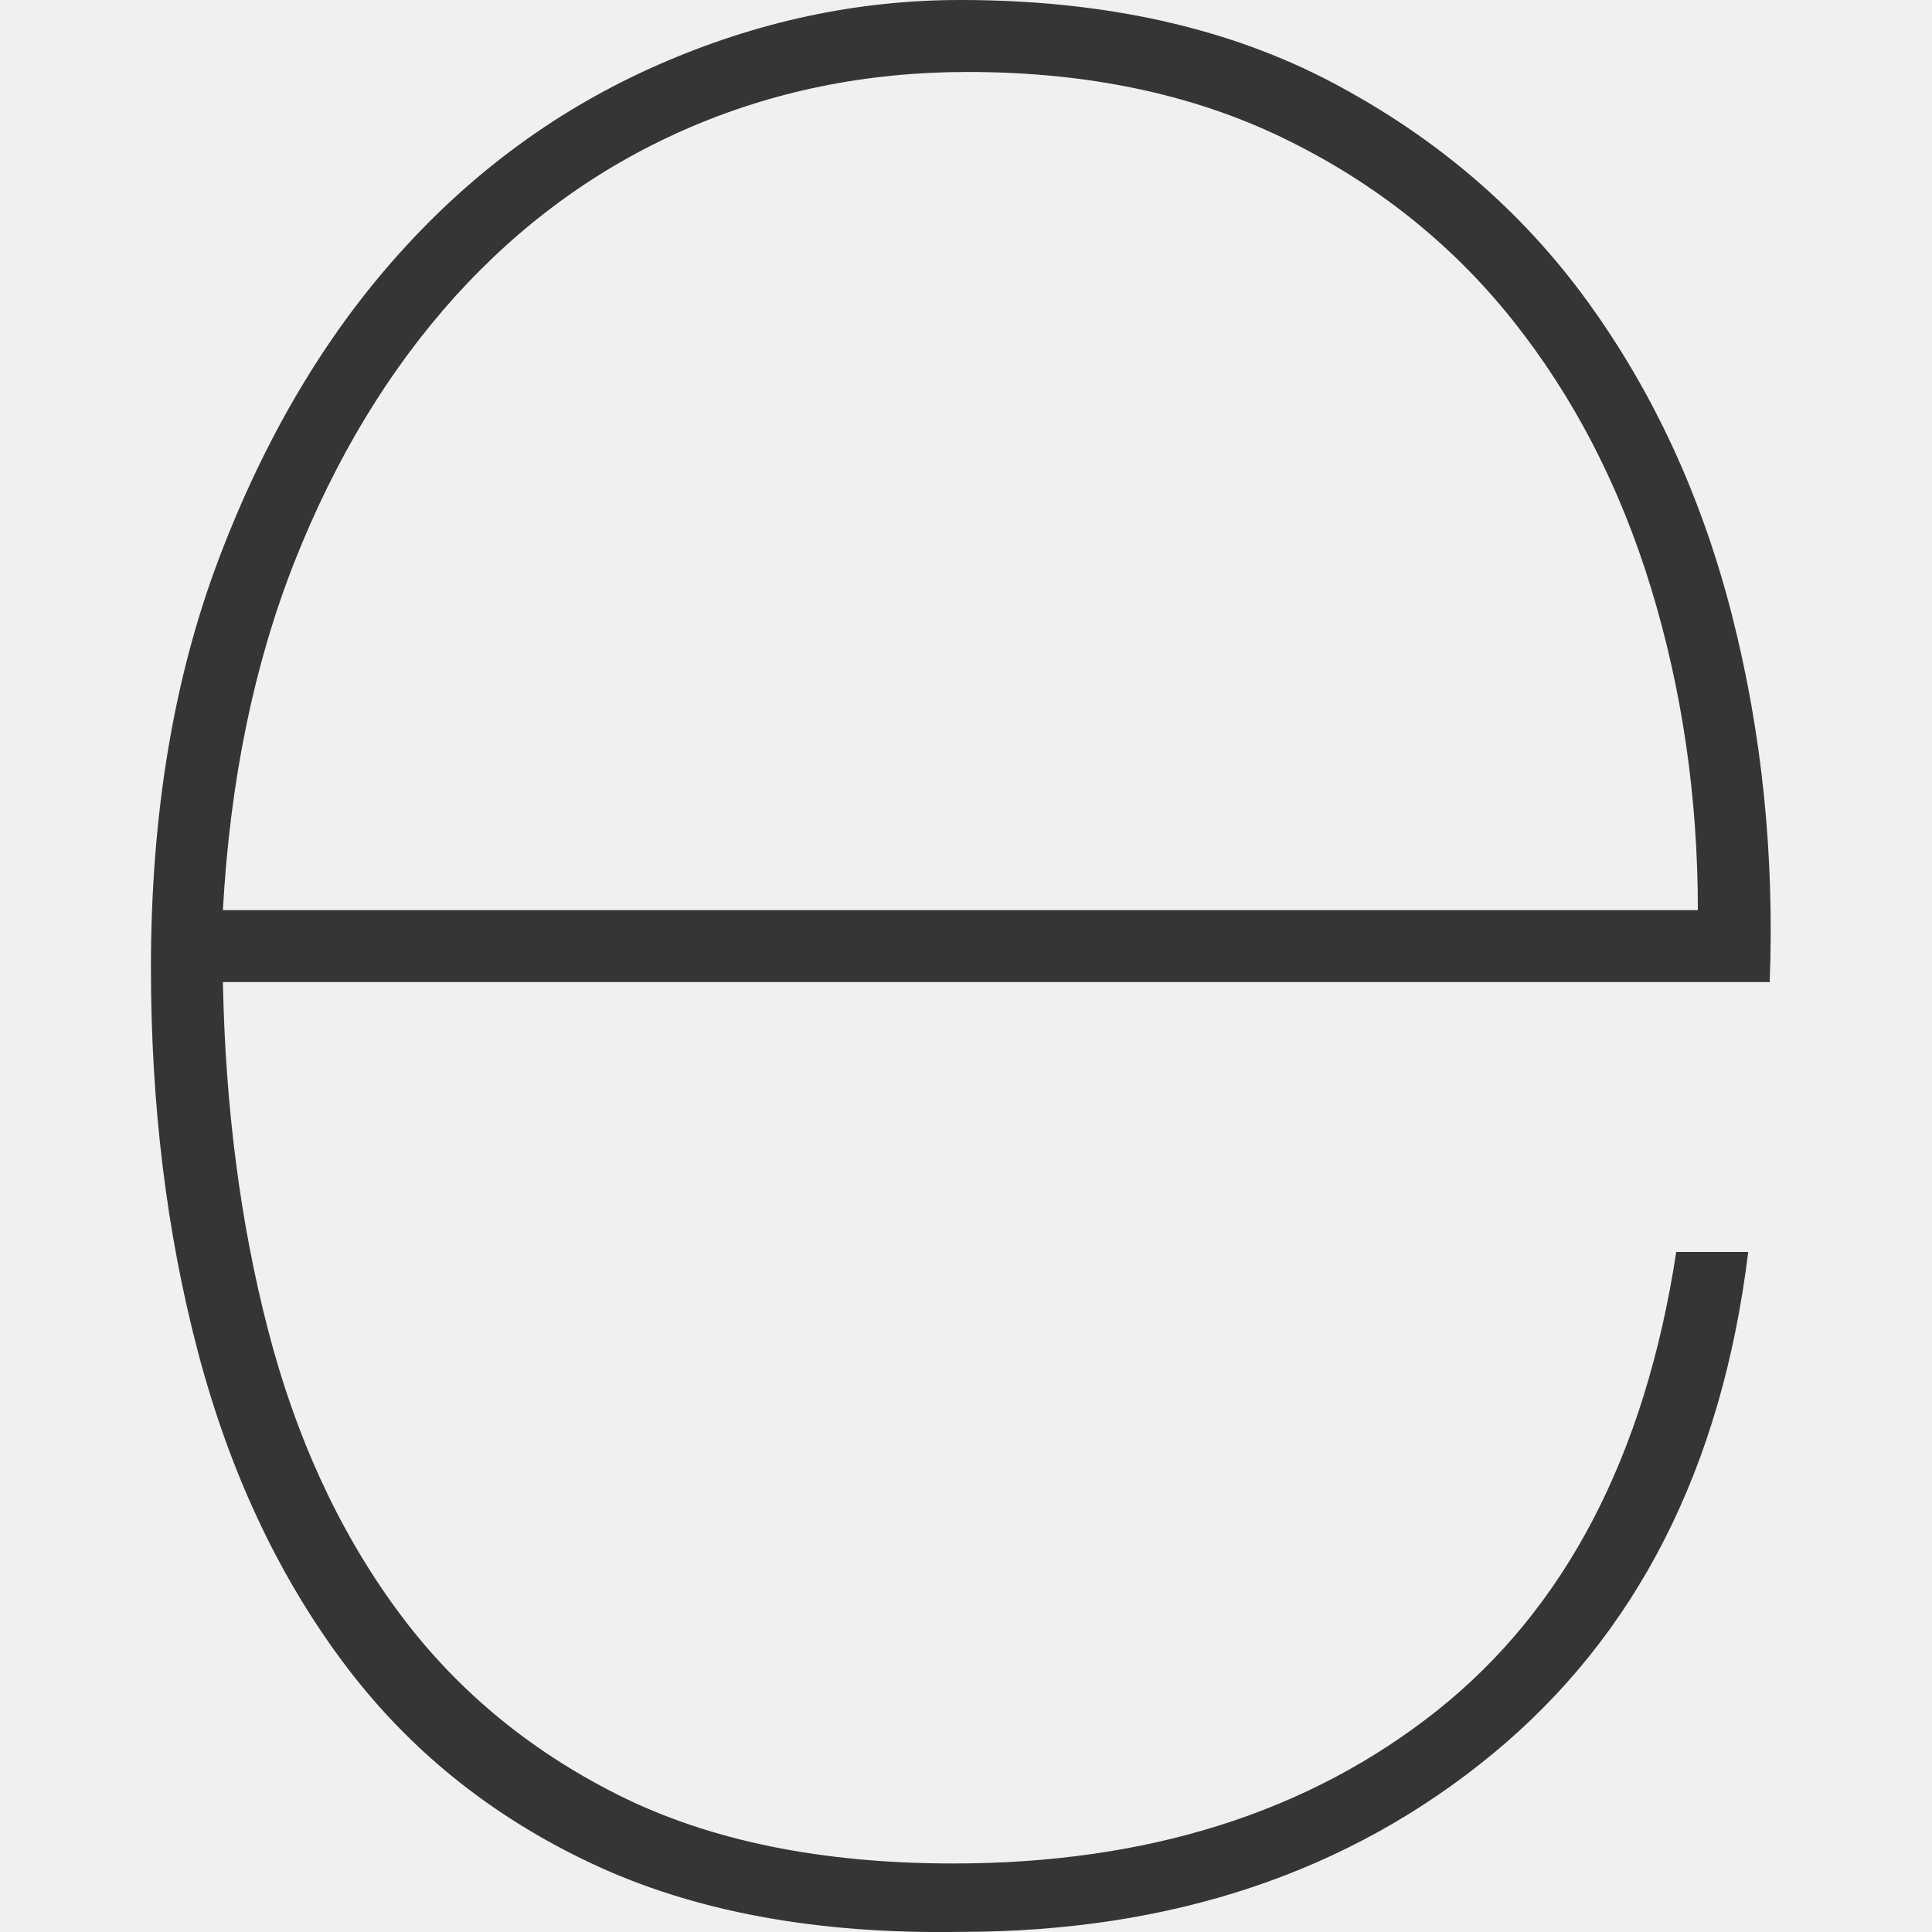
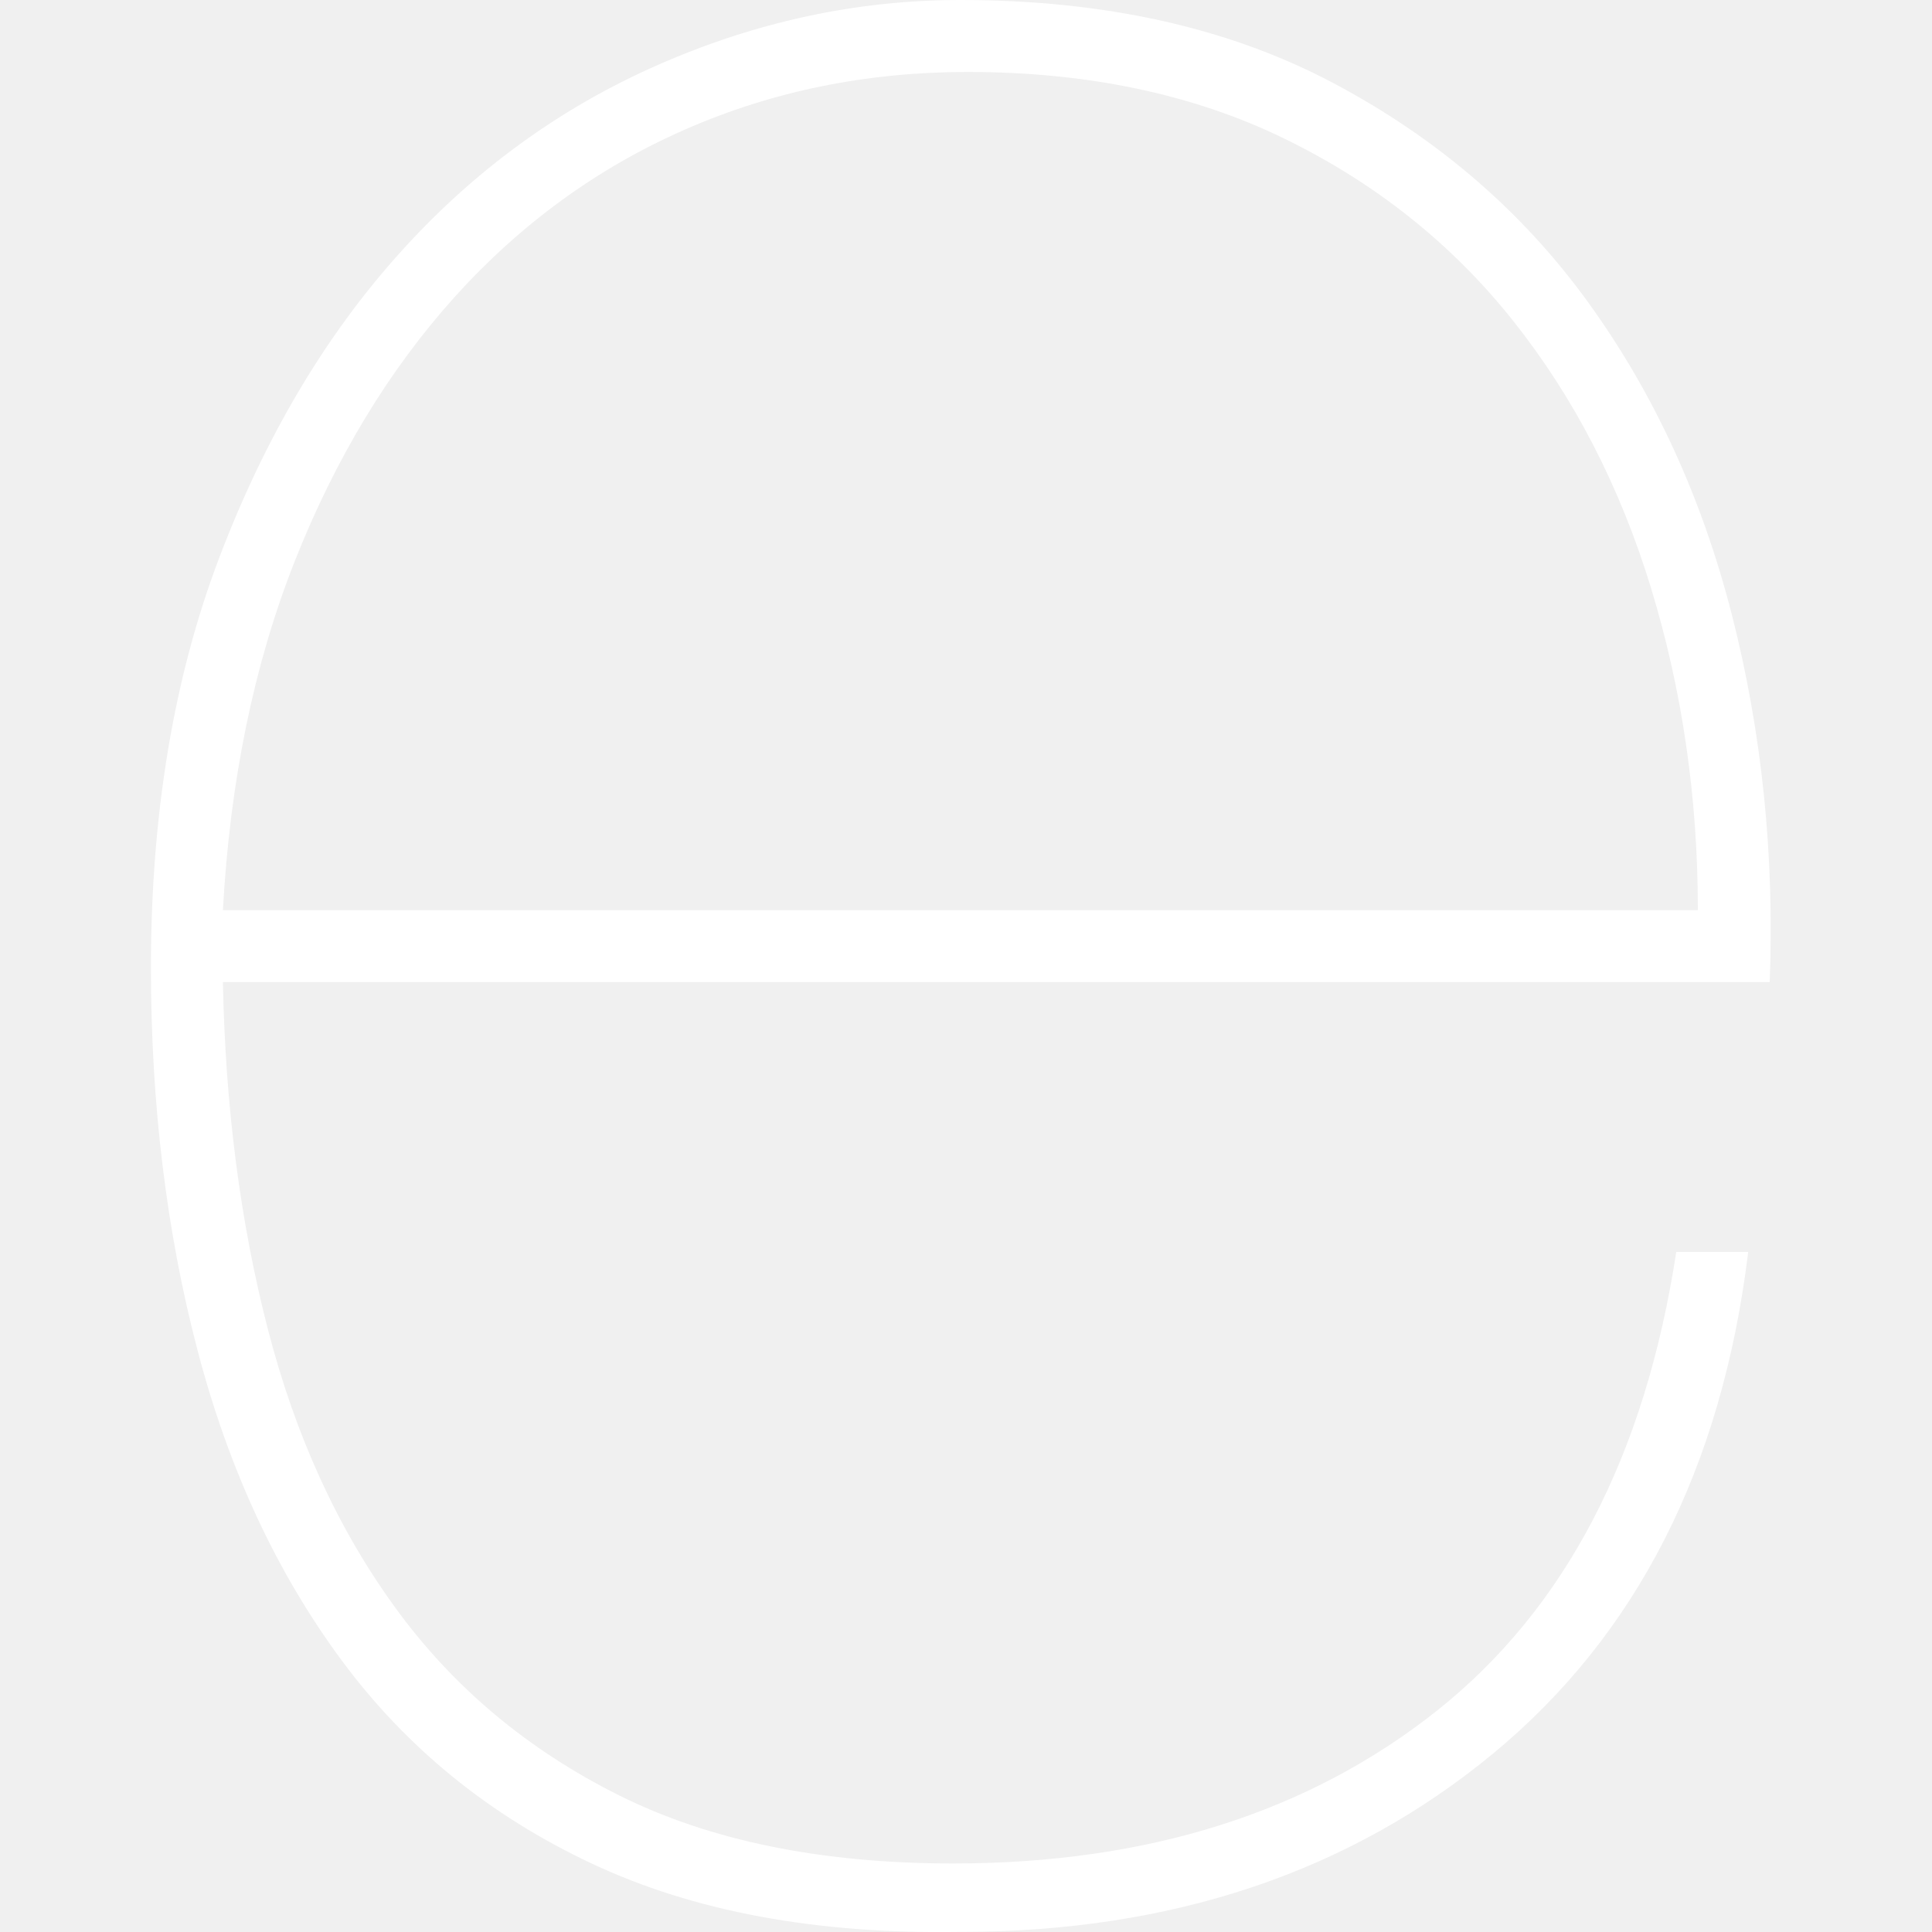
<svg xmlns="http://www.w3.org/2000/svg" width="800px" height="800px" viewBox="-2.5 0 32 32">
  <g fill="none" fill-rule="evenodd">
    <path d="M-3 0h32v32H-3z" />
-     <path fill="#353535" d="M1.192 16.267c.04 2.065.288 3.982.745 5.75.456 1.767 1.16 3.307 2.115 4.618.953 1.31 2.185 2.343 3.694 3.098 1.51.755 3.357 1.132 5.54 1.132 3.22 0 5.89-.844 8.016-2.532 2.125-1.69 3.446-4.22 3.962-7.597h1.192c-.437 3.575-1.847 6.345-4.23 8.312-2.384 1.966-5.324 2.95-8.82 2.95-2.383.04-4.42-.338-6.107-1.133-1.69-.794-3.07-1.917-4.142-3.367-1.073-1.45-1.867-3.158-2.383-5.124C.258 20.408 0 18.294 0 16.028c0-2.542.377-4.806 1.132-6.792C1.887 7.25 2.88 5.57 4.112 4.2 5.34 2.83 6.77 1.79 8.4 1.074 10.03.358 11.698 0 13.406 0c2.383 0 4.44.457 6.167 1.37 1.728.914 3.138 2.126 4.23 3.635 1.093 1.51 1.887 3.238 2.384 5.184.496 1.945.705 3.97.625 6.077H1.193zm24.43-1.192c0-1.867-.26-3.645-.775-5.333-.516-1.688-1.28-3.168-2.294-4.44-1.013-1.27-2.274-2.273-3.784-3.008-1.51-.735-3.258-1.102-5.244-1.102-1.67 0-3.228.317-4.678.953-1.45.636-2.72 1.56-3.813 2.77-1.092 1.212-1.976 2.672-2.652 4.38-.675 1.708-1.072 3.635-1.19 5.78h24.43z" />
+     <path fill="#FFF" d="M1.192 16.267c.04 2.065.288 3.982.745 5.75.456 1.767 1.16 3.307 2.115 4.618.953 1.31 2.185 2.343 3.694 3.098 1.51.755 3.357 1.132 5.54 1.132 3.22 0 5.89-.844 8.016-2.532 2.125-1.69 3.446-4.22 3.962-7.597h1.192c-.437 3.575-1.847 6.345-4.23 8.312-2.384 1.966-5.324 2.95-8.82 2.95-2.383.04-4.42-.338-6.107-1.133-1.69-.794-3.07-1.917-4.142-3.367-1.073-1.45-1.867-3.158-2.383-5.124C.258 20.408 0 18.294 0 16.028c0-2.542.377-4.806 1.132-6.792C1.887 7.25 2.88 5.57 4.112 4.2 5.34 2.83 6.77 1.79 8.4 1.074 10.03.358 11.698 0 13.406 0c2.383 0 4.44.457 6.167 1.37 1.728.914 3.138 2.126 4.23 3.635 1.093 1.51 1.887 3.238 2.384 5.184.496 1.945.705 3.97.625 6.077H1.193zm24.43-1.192c0-1.867-.26-3.645-.775-5.333-.516-1.688-1.28-3.168-2.294-4.44-1.013-1.27-2.274-2.273-3.784-3.008-1.51-.735-3.258-1.102-5.244-1.102-1.67 0-3.228.317-4.678.953-1.45.636-2.72 1.56-3.813 2.77-1.092 1.212-1.976 2.672-2.652 4.38-.675 1.708-1.072 3.635-1.19 5.78h24.43z" />
  </g>
</svg>
